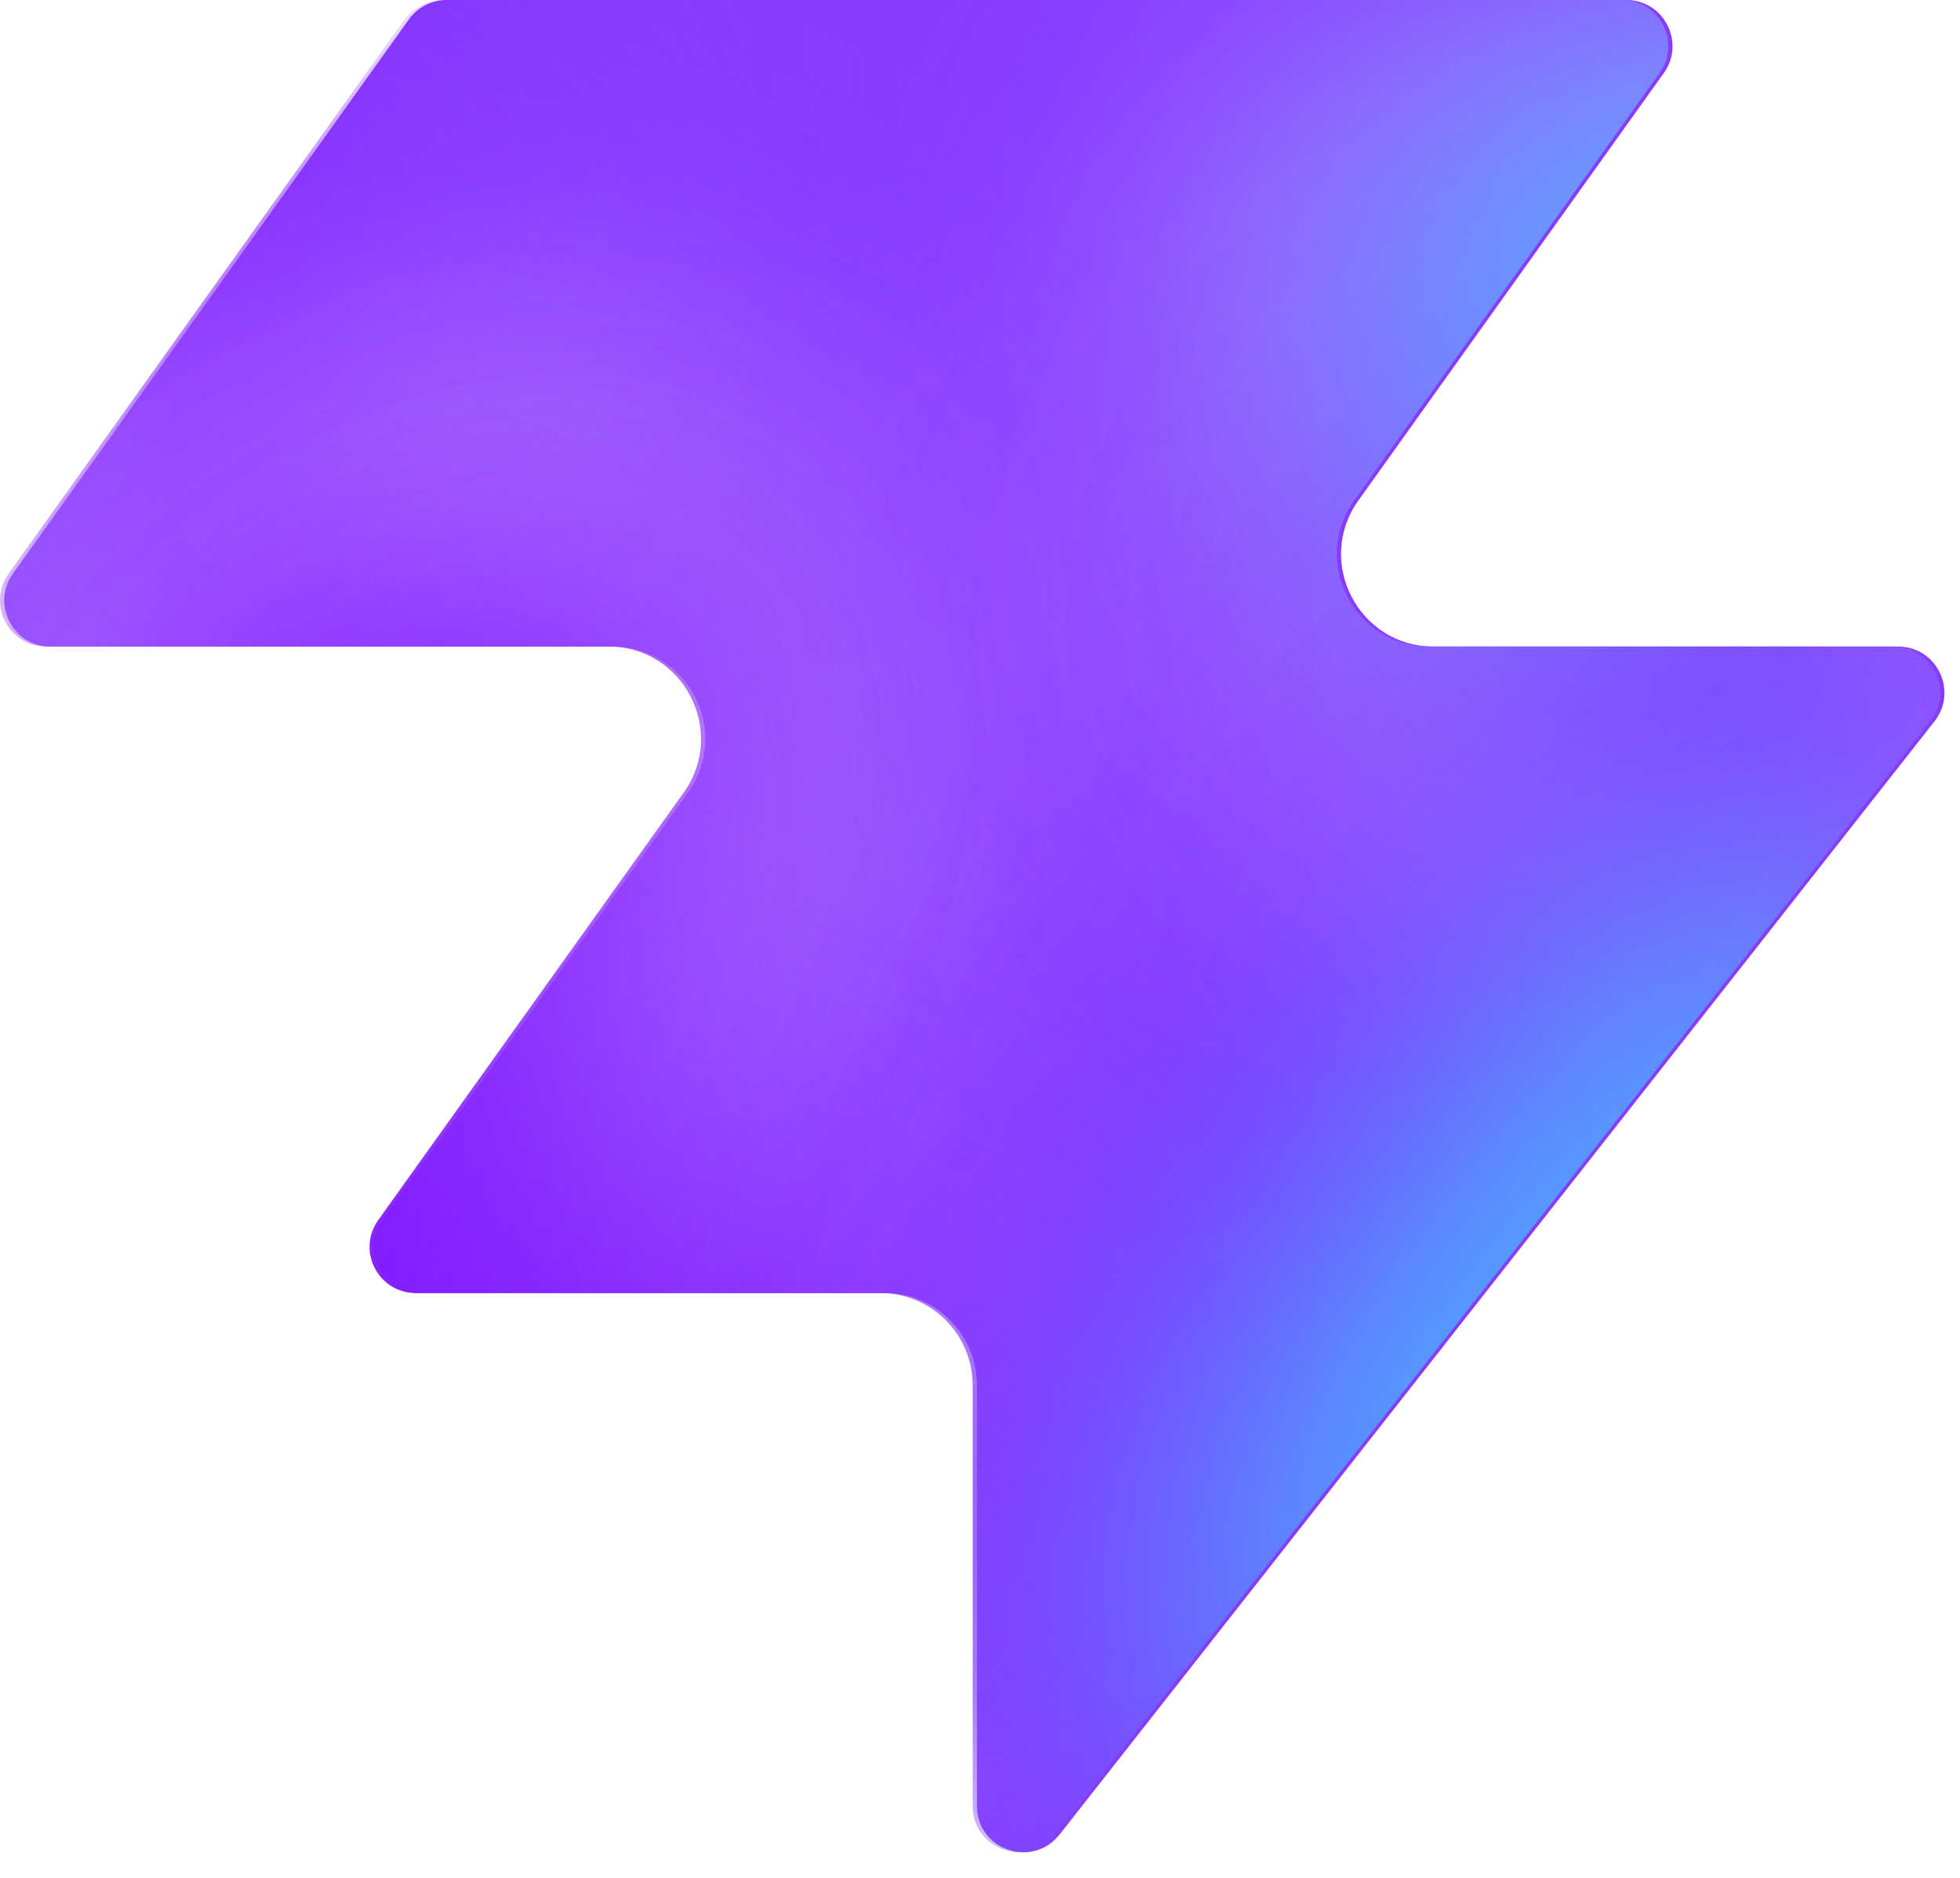
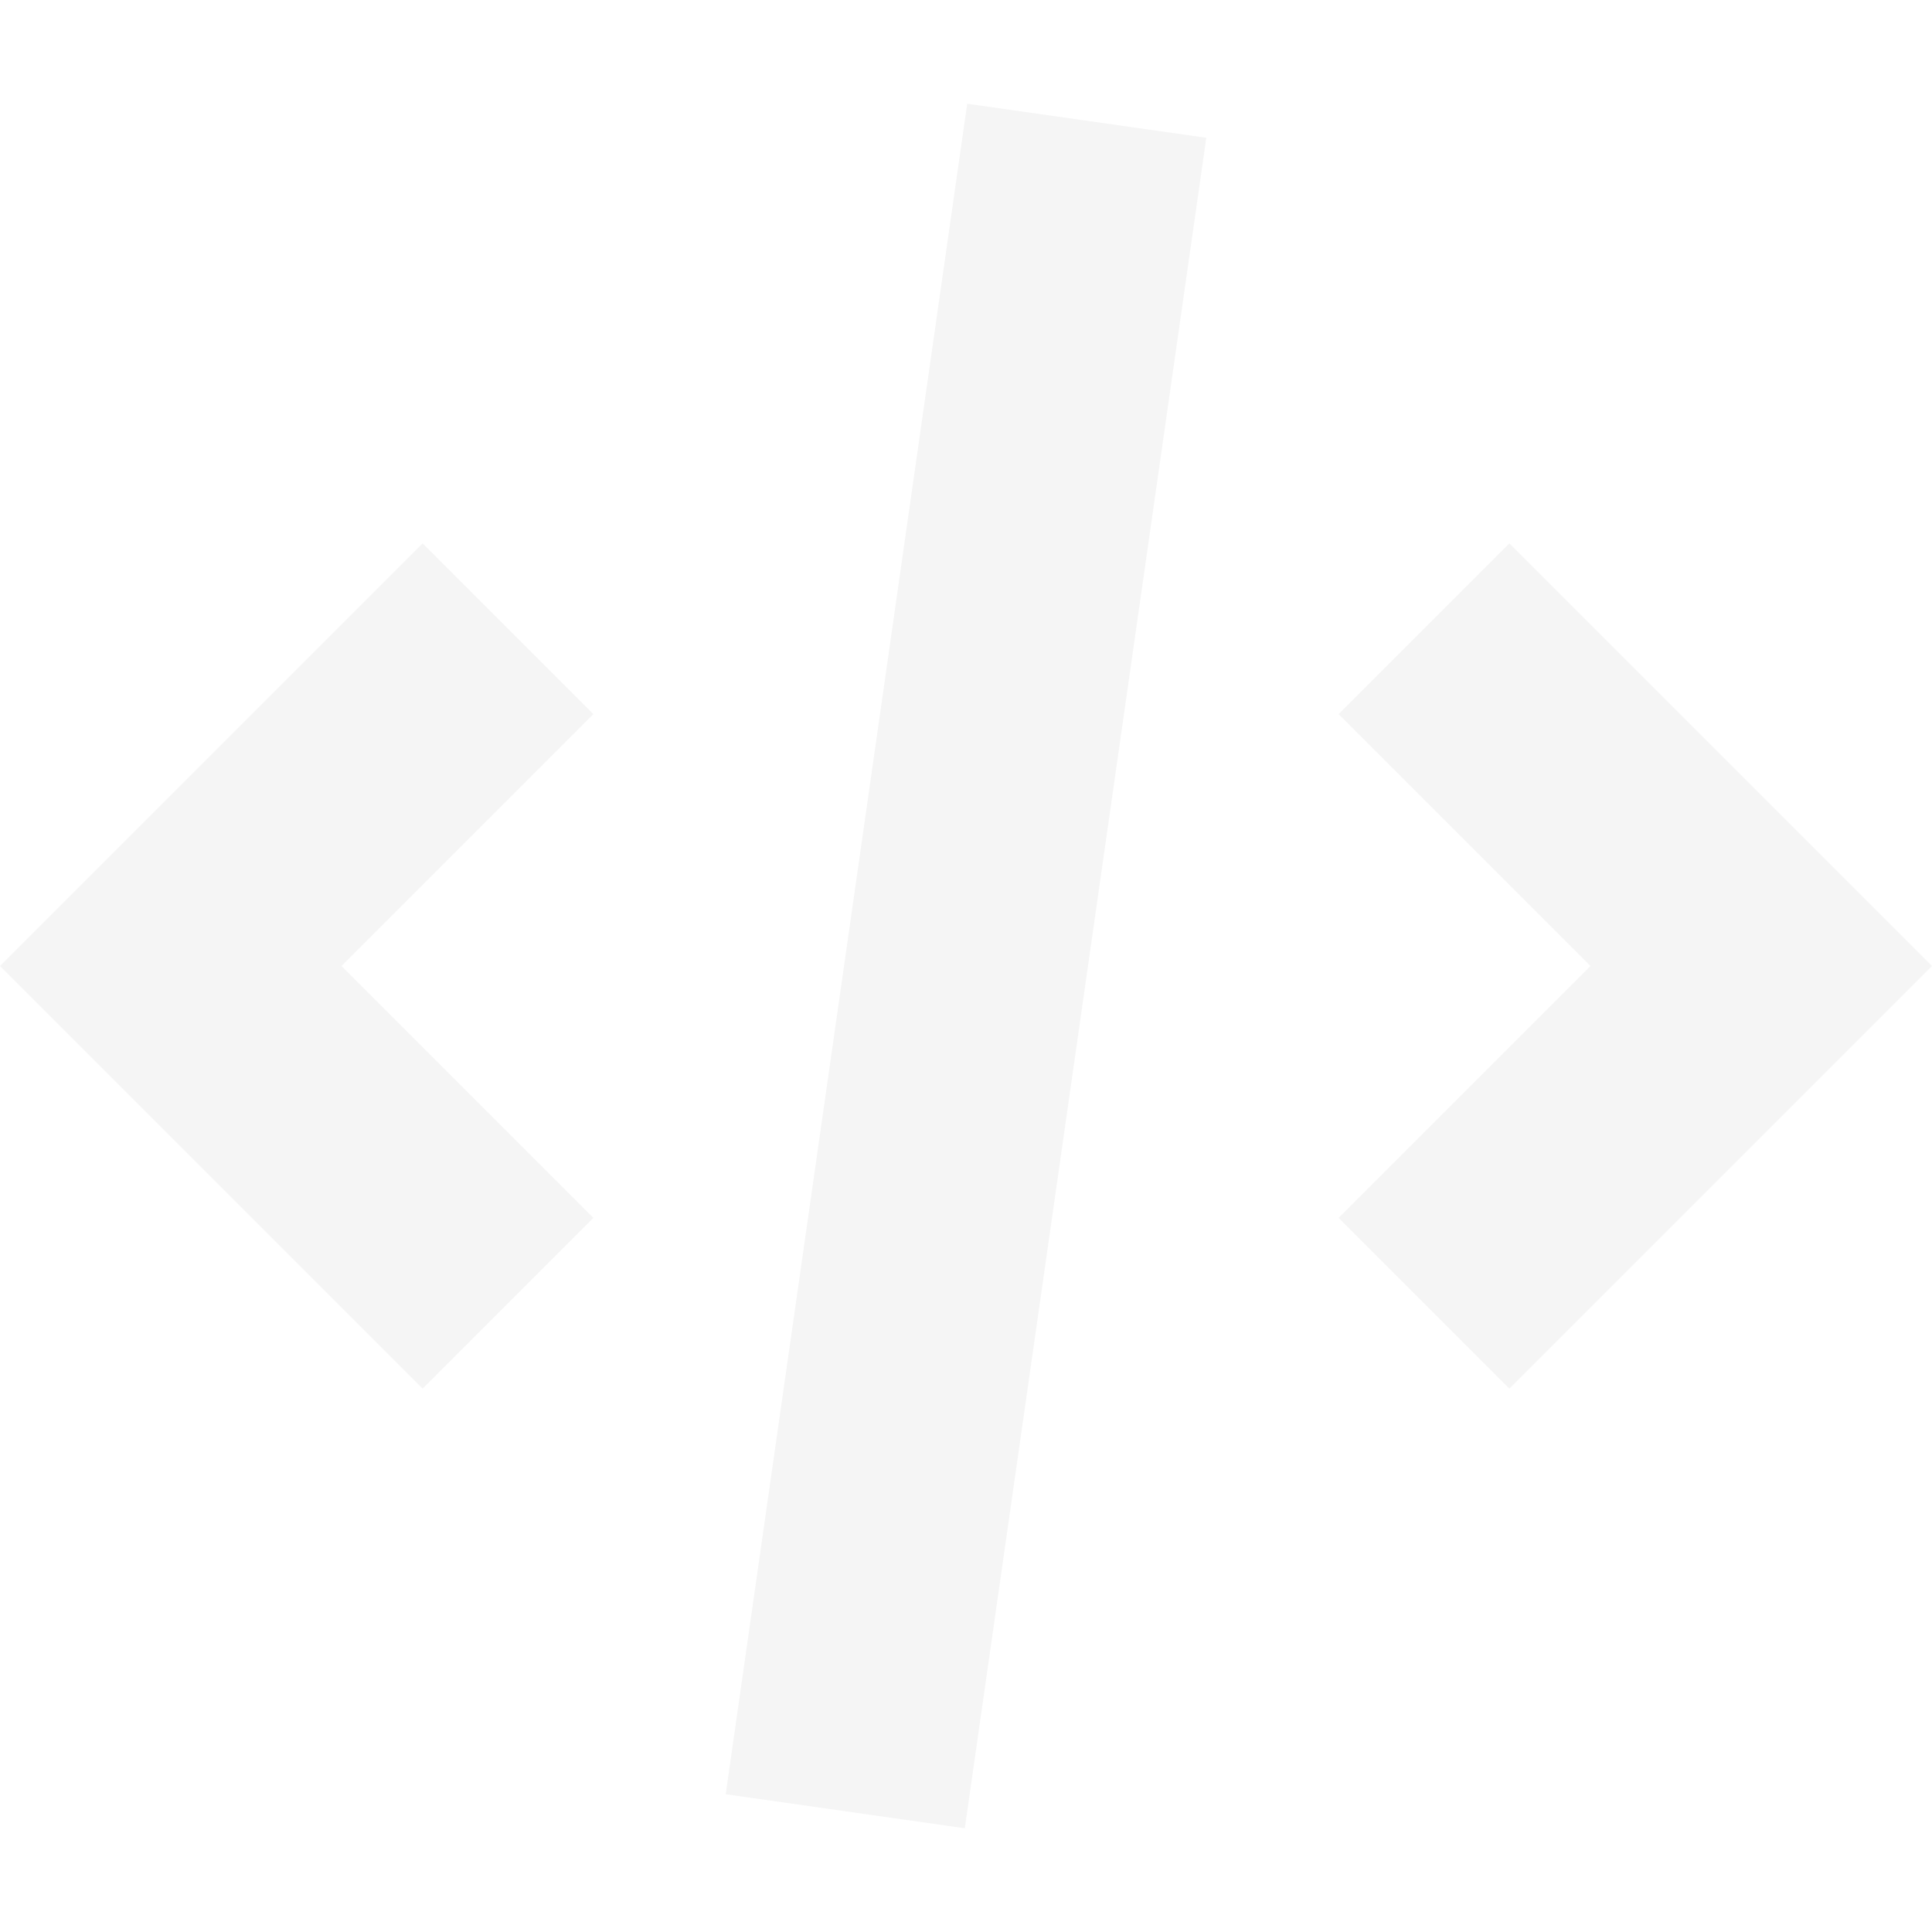
- <svg xmlns="http://www.w3.org/2000/svg" width="48" height="46" fill="none" viewBox="0 0 48 46">
-   <path fill="#863bff" d="M25.946 44.938c-.664.845-2.021.375-2.021-.698V33.937a2.26 2.26 0 0 0-2.262-2.262H10.287c-.92 0-1.456-1.04-.92-1.788l7.48-10.471c1.07-1.497 0-3.578-1.842-3.578H1.237c-.92 0-1.456-1.04-.92-1.788L10.013.474c.214-.297.556-.474.92-.474h28.894c.92 0 1.456 1.04.92 1.788l-7.48 10.471c-1.07 1.498 0 3.579 1.842 3.579h11.377c.943 0 1.473 1.088.89 1.83L25.947 44.94z" style="fill:#863bff;fill:color(display-p3 .525 .23 1);fill-opacity:1" />
-   <mask id="a" width="48" height="46" x="0" y="0" maskUnits="userSpaceOnUse" style="mask-type:alpha">
-     <path fill="#000" d="M25.842 44.938c-.664.844-2.021.375-2.021-.698V33.937a2.26 2.26 0 0 0-2.262-2.262H10.183c-.92 0-1.456-1.04-.92-1.788l7.48-10.471c1.07-1.498 0-3.579-1.842-3.579H1.133c-.92 0-1.456-1.04-.92-1.787L9.91.473c.214-.297.556-.474.92-.474h28.894c.92 0 1.456 1.04.92 1.788l-7.48 10.471c-1.07 1.498 0 3.578 1.842 3.578h11.377c.943 0 1.473 1.088.89 1.832L25.843 44.94z" style="fill:#000;fill-opacity:1" />
-   </mask>
-   <g mask="url(#a)">
-     <g filter="url(#b)">
-       <ellipse cx="5.508" cy="14.704" fill="#ede6ff" rx="5.508" ry="14.704" style="fill:#ede6ff;fill:color(display-p3 .927 .903 1);fill-opacity:1" transform="matrix(.00324 1 1 -.00324 -4.47 31.516)" />
-     </g>
-     <g filter="url(#c)">
-       <ellipse cx="10.399" cy="29.851" fill="#ede6ff" rx="10.399" ry="29.851" style="fill:#ede6ff;fill:color(display-p3 .927 .903 1);fill-opacity:1" transform="matrix(.00324 1 1 -.00324 -39.328 7.883)" />
-     </g>
-     <g filter="url(#d)">
-       <ellipse cx="5.508" cy="30.487" fill="#7e14ff" rx="5.508" ry="30.487" style="fill:#7e14ff;fill:color(display-p3 .492 .077 1);fill-opacity:1" transform="rotate(89.814 -25.913 -14.639)scale(1 -1)" />
-     </g>
-     <g filter="url(#e)">
-       <ellipse cx="5.508" cy="30.599" fill="#7e14ff" rx="5.508" ry="30.599" style="fill:#7e14ff;fill:color(display-p3 .492 .077 1);fill-opacity:1" transform="rotate(89.814 -32.644 -3.334)scale(1 -1)" />
-     </g>
-     <g filter="url(#f)">
-       <ellipse cx="5.508" cy="30.599" fill="#7e14ff" rx="5.508" ry="30.599" style="fill:#7e14ff;fill:color(display-p3 .492 .077 1);fill-opacity:1" transform="matrix(.00324 1 1 -.00324 -34.34 30.47)" />
-     </g>
-     <g filter="url(#g)">
-       <ellipse cx="14.072" cy="22.078" fill="#ede6ff" rx="14.072" ry="22.078" style="fill:#ede6ff;fill:color(display-p3 .927 .903 1);fill-opacity:1" transform="rotate(93.35 24.506 48.493)scale(-1 1)" />
-     </g>
-     <g filter="url(#h)">
-       <ellipse cx="3.47" cy="21.501" fill="#7e14ff" rx="3.47" ry="21.501" style="fill:#7e14ff;fill:color(display-p3 .492 .077 1);fill-opacity:1" transform="rotate(89.009 28.708 47.59)scale(-1 1)" />
-     </g>
-     <g filter="url(#i)">
-       <ellipse cx="3.47" cy="21.501" fill="#7e14ff" rx="3.47" ry="21.501" style="fill:#7e14ff;fill:color(display-p3 .492 .077 1);fill-opacity:1" transform="rotate(89.009 28.708 47.59)scale(-1 1)" />
-     </g>
-     <g filter="url(#j)">
-       <ellipse cx=".387" cy="8.972" fill="#7e14ff" rx="4.407" ry="29.108" style="fill:#7e14ff;fill:color(display-p3 .492 .077 1);fill-opacity:1" transform="rotate(39.51 .387 8.972)" />
-     </g>
-     <g filter="url(#k)">
-       <ellipse cx="47.523" cy="-6.092" fill="#7e14ff" rx="4.407" ry="29.108" style="fill:#7e14ff;fill:color(display-p3 .492 .077 1);fill-opacity:1" transform="rotate(37.892 47.523 -6.092)" />
-     </g>
-     <g filter="url(#l)">
-       <ellipse cx="41.412" cy="6.333" fill="#47bfff" rx="5.971" ry="9.665" style="fill:#47bfff;fill:color(display-p3 .28 .748 1);fill-opacity:1" transform="rotate(37.892 41.412 6.333)" />
-     </g>
-     <g filter="url(#m)">
-       <ellipse cx="-1.879" cy="38.332" fill="#7e14ff" rx="4.407" ry="29.108" style="fill:#7e14ff;fill:color(display-p3 .492 .077 1);fill-opacity:1" transform="rotate(37.892 -1.88 38.332)" />
-     </g>
-     <g filter="url(#n)">
-       <ellipse cx="-1.879" cy="38.332" fill="#7e14ff" rx="4.407" ry="29.108" style="fill:#7e14ff;fill:color(display-p3 .492 .077 1);fill-opacity:1" transform="rotate(37.892 -1.88 38.332)" />
-     </g>
-     <g filter="url(#o)">
-       <ellipse cx="35.651" cy="29.907" fill="#7e14ff" rx="4.407" ry="29.108" style="fill:#7e14ff;fill:color(display-p3 .492 .077 1);fill-opacity:1" transform="rotate(37.892 35.651 29.907)" />
-     </g>
-     <g filter="url(#p)">
-       <ellipse cx="38.418" cy="32.4" fill="#47bfff" rx="5.971" ry="15.297" style="fill:#47bfff;fill:color(display-p3 .28 .748 1);fill-opacity:1" transform="rotate(37.892 38.418 32.4)" />
-     </g>
+ <svg xmlns="http://www.w3.org/2000/svg" width="800px" height="800px" viewBox="0 0 16 16" fill="none">
+   <g id="SVGRepo_bgCarrier" stroke-width="0" />
+   <g id="SVGRepo_tracerCarrier" stroke-linecap="round" stroke-linejoin="round" />
+   <g id="SVGRepo_iconCarrier">
+     <path d="M8.01 0.859L6.01 14.859L7.99 15.141L9.99 1.141L8.01 0.859Z" fill="#f5f5f5" />
+     <path d="M12.5 11.5L11.086 10.086L13.172 8L11.086 5.914L12.5 4.5L16 8L12.5 11.5Z" fill="#f5f5f5" />
+     <path d="M2.828 8L4.914 10.086L3.5 11.5L0 8L3.5 4.5L4.914 5.914L2.828 8Z" fill="#f5f5f5" />
  </g>
-   <defs>
-     <filter id="b" width="60.045" height="41.654" x="-19.77" y="16.149" color-interpolation-filters="sRGB" filterUnits="userSpaceOnUse">
-       <feFlood flood-opacity="0" result="BackgroundImageFix" />
-       <feBlend in="SourceGraphic" in2="BackgroundImageFix" result="shape" />
-       <feGaussianBlur result="effect1_foregroundBlur_2002_17158" stdDeviation="7.659" />
-     </filter>
-     <filter id="c" width="90.34" height="51.437" x="-54.613" y="-7.533" color-interpolation-filters="sRGB" filterUnits="userSpaceOnUse">
-       <feFlood flood-opacity="0" result="BackgroundImageFix" />
-       <feBlend in="SourceGraphic" in2="BackgroundImageFix" result="shape" />
-       <feGaussianBlur result="effect1_foregroundBlur_2002_17158" stdDeviation="7.659" />
-     </filter>
-     <filter id="d" width="79.355" height="29.4" x="-49.64" y="2.03" color-interpolation-filters="sRGB" filterUnits="userSpaceOnUse">
-       <feFlood flood-opacity="0" result="BackgroundImageFix" />
-       <feBlend in="SourceGraphic" in2="BackgroundImageFix" result="shape" />
-       <feGaussianBlur result="effect1_foregroundBlur_2002_17158" stdDeviation="4.596" />
-     </filter>
-     <filter id="e" width="79.579" height="29.4" x="-45.045" y="20.029" color-interpolation-filters="sRGB" filterUnits="userSpaceOnUse">
-       <feFlood flood-opacity="0" result="BackgroundImageFix" />
-       <feBlend in="SourceGraphic" in2="BackgroundImageFix" result="shape" />
-       <feGaussianBlur result="effect1_foregroundBlur_2002_17158" stdDeviation="4.596" />
-     </filter>
-     <filter id="f" width="79.579" height="29.4" x="-43.513" y="21.178" color-interpolation-filters="sRGB" filterUnits="userSpaceOnUse">
-       <feFlood flood-opacity="0" result="BackgroundImageFix" />
-       <feBlend in="SourceGraphic" in2="BackgroundImageFix" result="shape" />
-       <feGaussianBlur result="effect1_foregroundBlur_2002_17158" stdDeviation="4.596" />
-     </filter>
-     <filter id="g" width="74.749" height="58.852" x="15.756" y="-17.901" color-interpolation-filters="sRGB" filterUnits="userSpaceOnUse">
-       <feFlood flood-opacity="0" result="BackgroundImageFix" />
-       <feBlend in="SourceGraphic" in2="BackgroundImageFix" result="shape" />
-       <feGaussianBlur result="effect1_foregroundBlur_2002_17158" stdDeviation="7.659" />
-     </filter>
-     <filter id="h" width="61.377" height="25.362" x="23.548" y="2.284" color-interpolation-filters="sRGB" filterUnits="userSpaceOnUse">
-       <feFlood flood-opacity="0" result="BackgroundImageFix" />
-       <feBlend in="SourceGraphic" in2="BackgroundImageFix" result="shape" />
-       <feGaussianBlur result="effect1_foregroundBlur_2002_17158" stdDeviation="4.596" />
-     </filter>
-     <filter id="i" width="61.377" height="25.362" x="23.548" y="2.284" color-interpolation-filters="sRGB" filterUnits="userSpaceOnUse">
-       <feFlood flood-opacity="0" result="BackgroundImageFix" />
-       <feBlend in="SourceGraphic" in2="BackgroundImageFix" result="shape" />
-       <feGaussianBlur result="effect1_foregroundBlur_2002_17158" stdDeviation="4.596" />
-     </filter>
-     <filter id="j" width="56.045" height="63.649" x="-27.636" y="-22.853" color-interpolation-filters="sRGB" filterUnits="userSpaceOnUse">
-       <feFlood flood-opacity="0" result="BackgroundImageFix" />
-       <feBlend in="SourceGraphic" in2="BackgroundImageFix" result="shape" />
-       <feGaussianBlur result="effect1_foregroundBlur_2002_17158" stdDeviation="4.596" />
-     </filter>
-     <filter id="k" width="54.814" height="64.646" x="20.116" y="-38.415" color-interpolation-filters="sRGB" filterUnits="userSpaceOnUse">
-       <feFlood flood-opacity="0" result="BackgroundImageFix" />
-       <feBlend in="SourceGraphic" in2="BackgroundImageFix" result="shape" />
-       <feGaussianBlur result="effect1_foregroundBlur_2002_17158" stdDeviation="4.596" />
-     </filter>
-     <filter id="l" width="33.541" height="35.313" x="24.641" y="-11.323" color-interpolation-filters="sRGB" filterUnits="userSpaceOnUse">
-       <feFlood flood-opacity="0" result="BackgroundImageFix" />
-       <feBlend in="SourceGraphic" in2="BackgroundImageFix" result="shape" />
-       <feGaussianBlur result="effect1_foregroundBlur_2002_17158" stdDeviation="4.596" />
-     </filter>
-     <filter id="m" width="54.814" height="64.646" x="-29.286" y="6.009" color-interpolation-filters="sRGB" filterUnits="userSpaceOnUse">
-       <feFlood flood-opacity="0" result="BackgroundImageFix" />
-       <feBlend in="SourceGraphic" in2="BackgroundImageFix" result="shape" />
-       <feGaussianBlur result="effect1_foregroundBlur_2002_17158" stdDeviation="4.596" />
-     </filter>
-     <filter id="n" width="54.814" height="64.646" x="-29.286" y="6.009" color-interpolation-filters="sRGB" filterUnits="userSpaceOnUse">
-       <feFlood flood-opacity="0" result="BackgroundImageFix" />
-       <feBlend in="SourceGraphic" in2="BackgroundImageFix" result="shape" />
-       <feGaussianBlur result="effect1_foregroundBlur_2002_17158" stdDeviation="4.596" />
-     </filter>
-     <filter id="o" width="54.814" height="64.646" x="8.244" y="-2.416" color-interpolation-filters="sRGB" filterUnits="userSpaceOnUse">
-       <feFlood flood-opacity="0" result="BackgroundImageFix" />
-       <feBlend in="SourceGraphic" in2="BackgroundImageFix" result="shape" />
-       <feGaussianBlur result="effect1_foregroundBlur_2002_17158" stdDeviation="4.596" />
-     </filter>
-     <filter id="p" width="39.409" height="43.623" x="18.713" y="10.588" color-interpolation-filters="sRGB" filterUnits="userSpaceOnUse">
-       <feFlood flood-opacity="0" result="BackgroundImageFix" />
-       <feBlend in="SourceGraphic" in2="BackgroundImageFix" result="shape" />
-       <feGaussianBlur result="effect1_foregroundBlur_2002_17158" stdDeviation="4.596" />
-     </filter>
-   </defs>
</svg>
